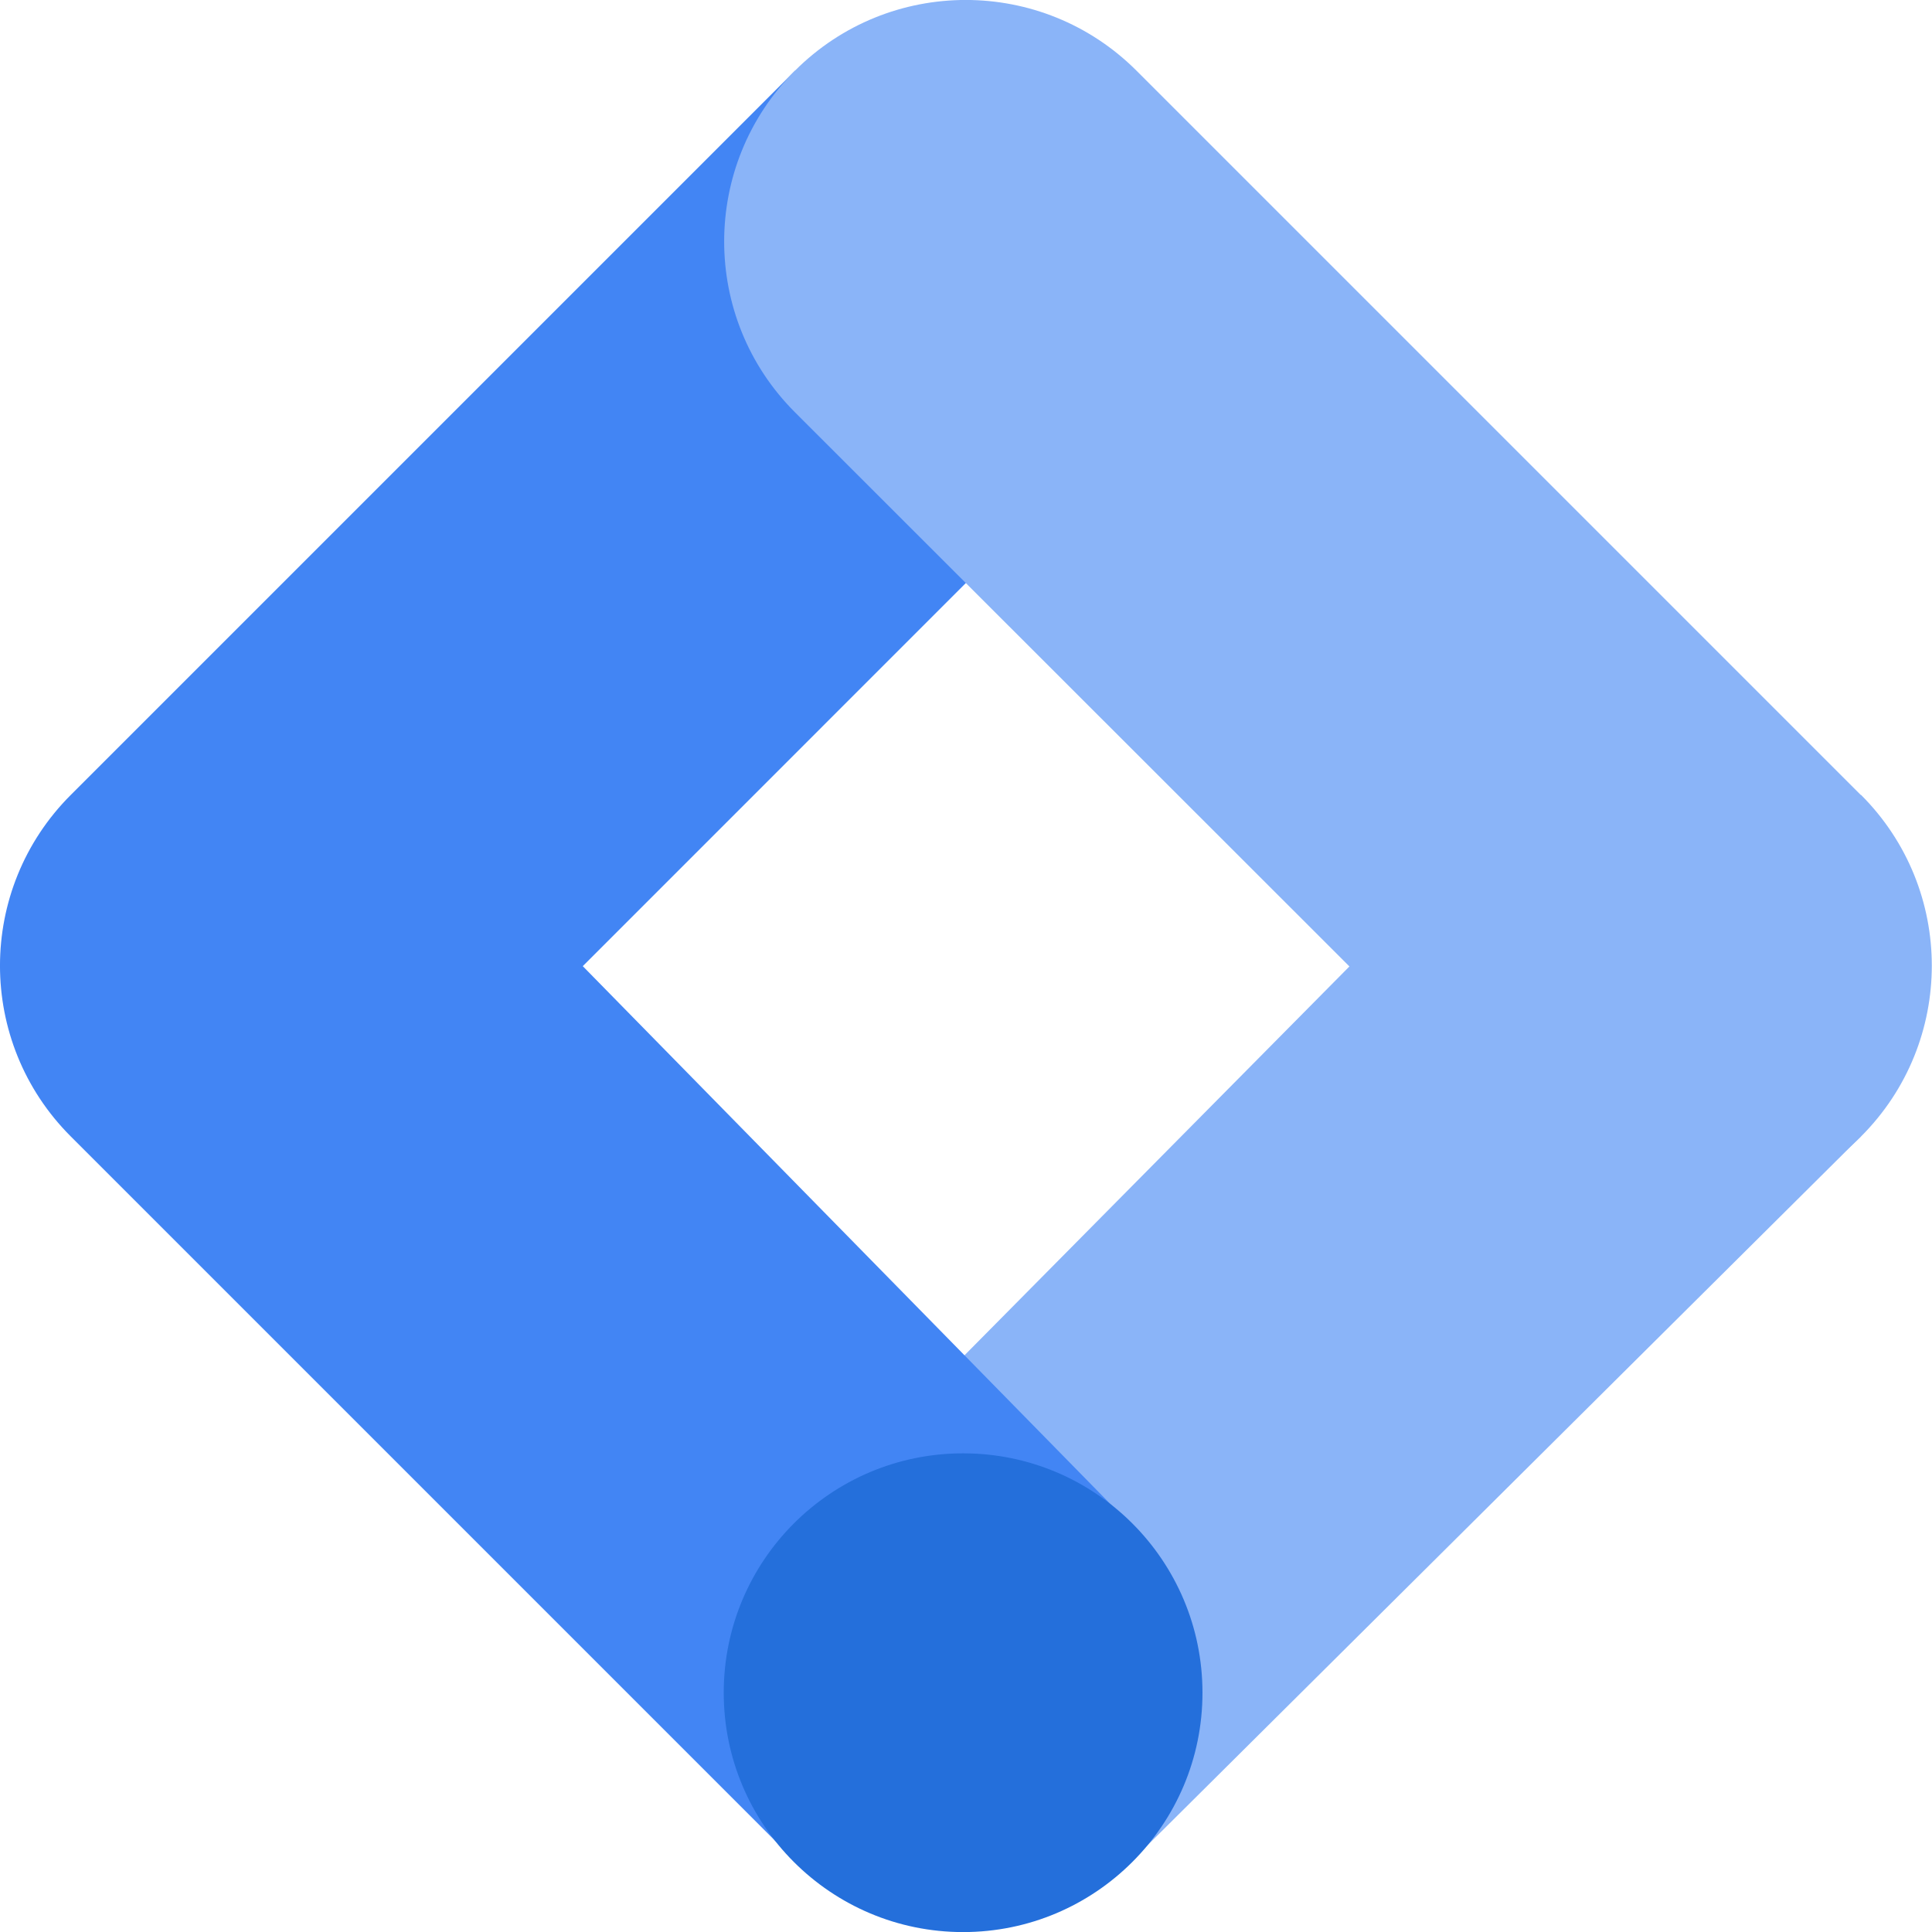
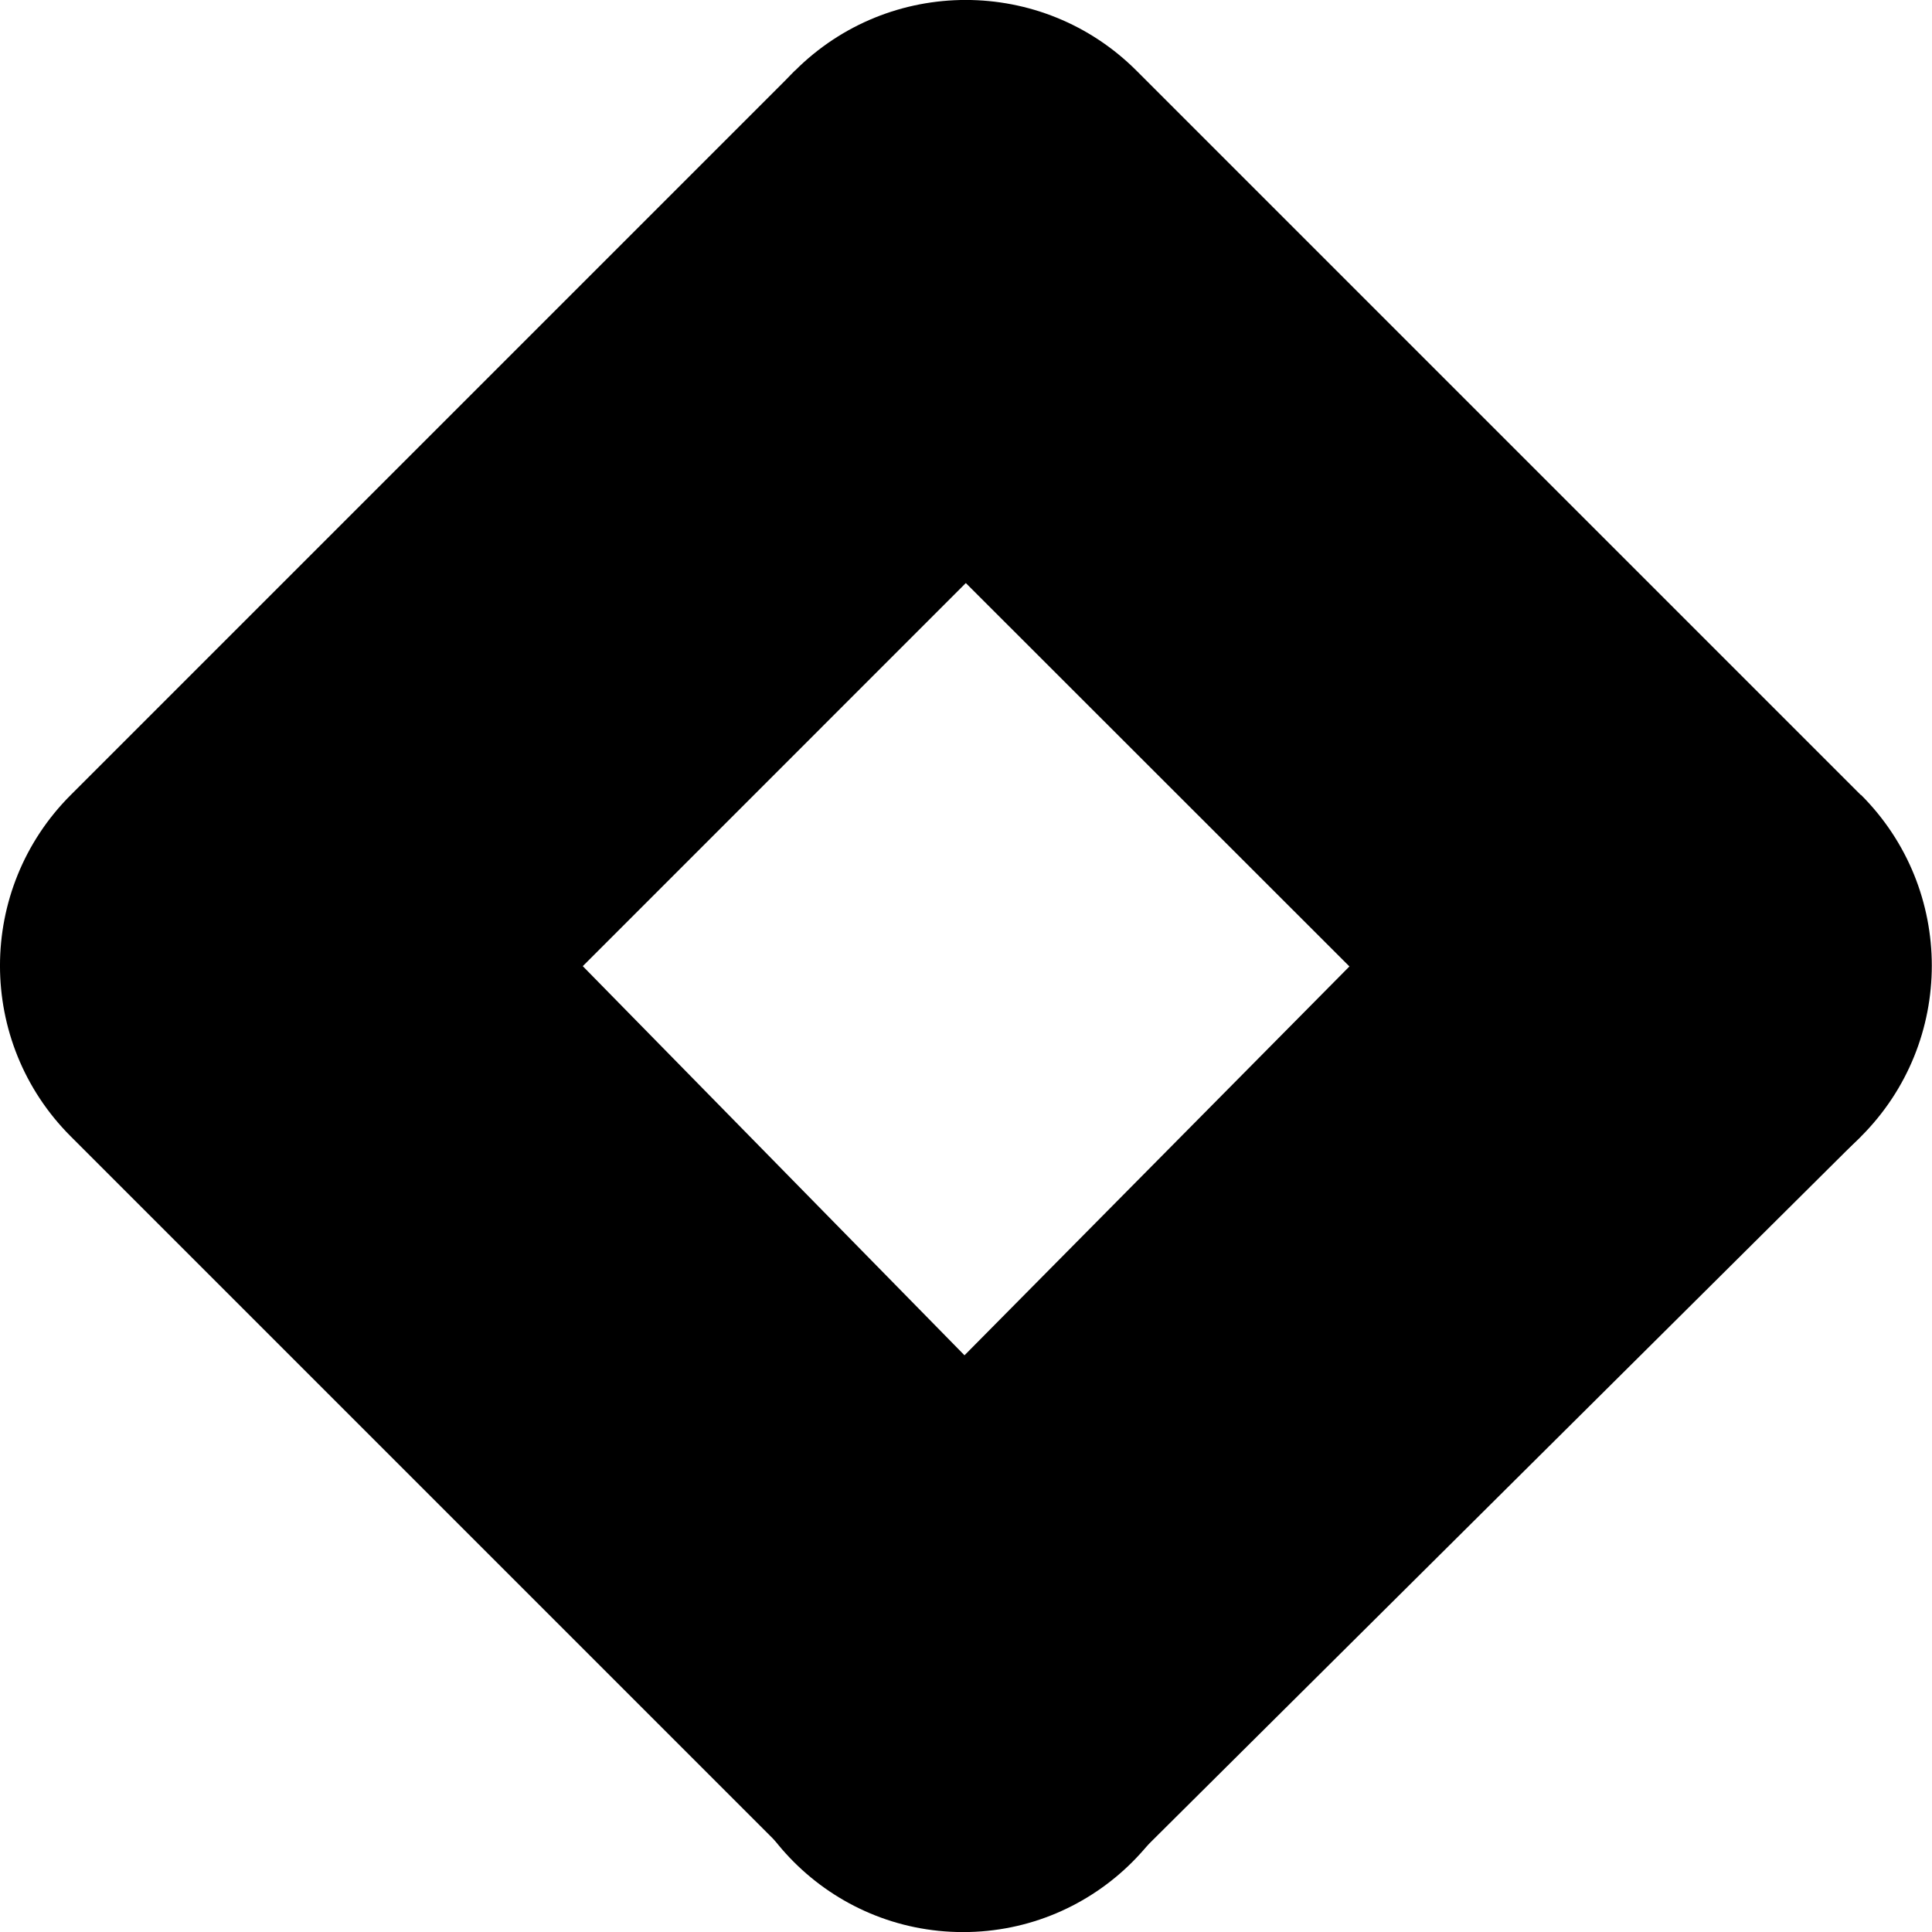
<svg xmlns="http://www.w3.org/2000/svg" version="1.1" id="Layer_1" x="0px" y="0px" viewBox="0 0 2469.7 2469.8" style="enable-background:new 0 0 2469.7 2469.8;" xml:space="preserve">
  <style type="text/css">
	.st0{fill:#8AB4F8;}
	.st1{fill:#4285F4;}
	.st2{fill:#246FDB;}
</style>
  <g>
-     <path class="st0" d="M1449.8,2376L1021,1946.7l921.1-930.5l436.7,436.6L1449.8,2376z" />
-     <path class="st1" d="M1452.9,527.1L1016.3,90.4L90.5,1016.2c-120.6,120.5-120.7,315.8-0.2,436.4c0.1,0.1,0.2,0.2,0.2,0.2   l925.8,925.8l428.3-430.3L745,1235.1L1452.9,527.1z" />
-     <path class="st0" d="M2378.7,1016.2L1452.9,90.4c-120.6-120.6-316.1-120.6-436.7,0c-120.6,120.6-120.6,316.1,0,436.6l926.3,925.8   c120.6,120.6,316.1,120.6,436.6,0c120.6-120.6,120.6-316.1,0-436.6L2378.7,1016.2z" />
-     <circle class="st2" cx="1231.2" cy="2163.9" r="306" />
+     <path className="st0" d="M1449.8,2376L1021,1946.7l921.1-930.5l436.7,436.6L1449.8,2376z" />
+     <path className="st1" d="M1452.9,527.1L1016.3,90.4L90.5,1016.2c-120.6,120.5-120.7,315.8-0.2,436.4c0.1,0.1,0.2,0.2,0.2,0.2   l925.8,925.8l428.3-430.3L745,1235.1L1452.9,527.1z" />
+     <path className="st0" d="M2378.7,1016.2L1452.9,90.4c-120.6-120.6-316.1-120.6-436.7,0c-120.6,120.6-120.6,316.1,0,436.6l926.3,925.8   c120.6,120.6,316.1,120.6,436.6,0c120.6-120.6,120.6-316.1,0-436.6L2378.7,1016.2z" />
+     <circle className="st2" cx="1231.2" cy="2163.9" r="306" />
  </g>
</svg>
